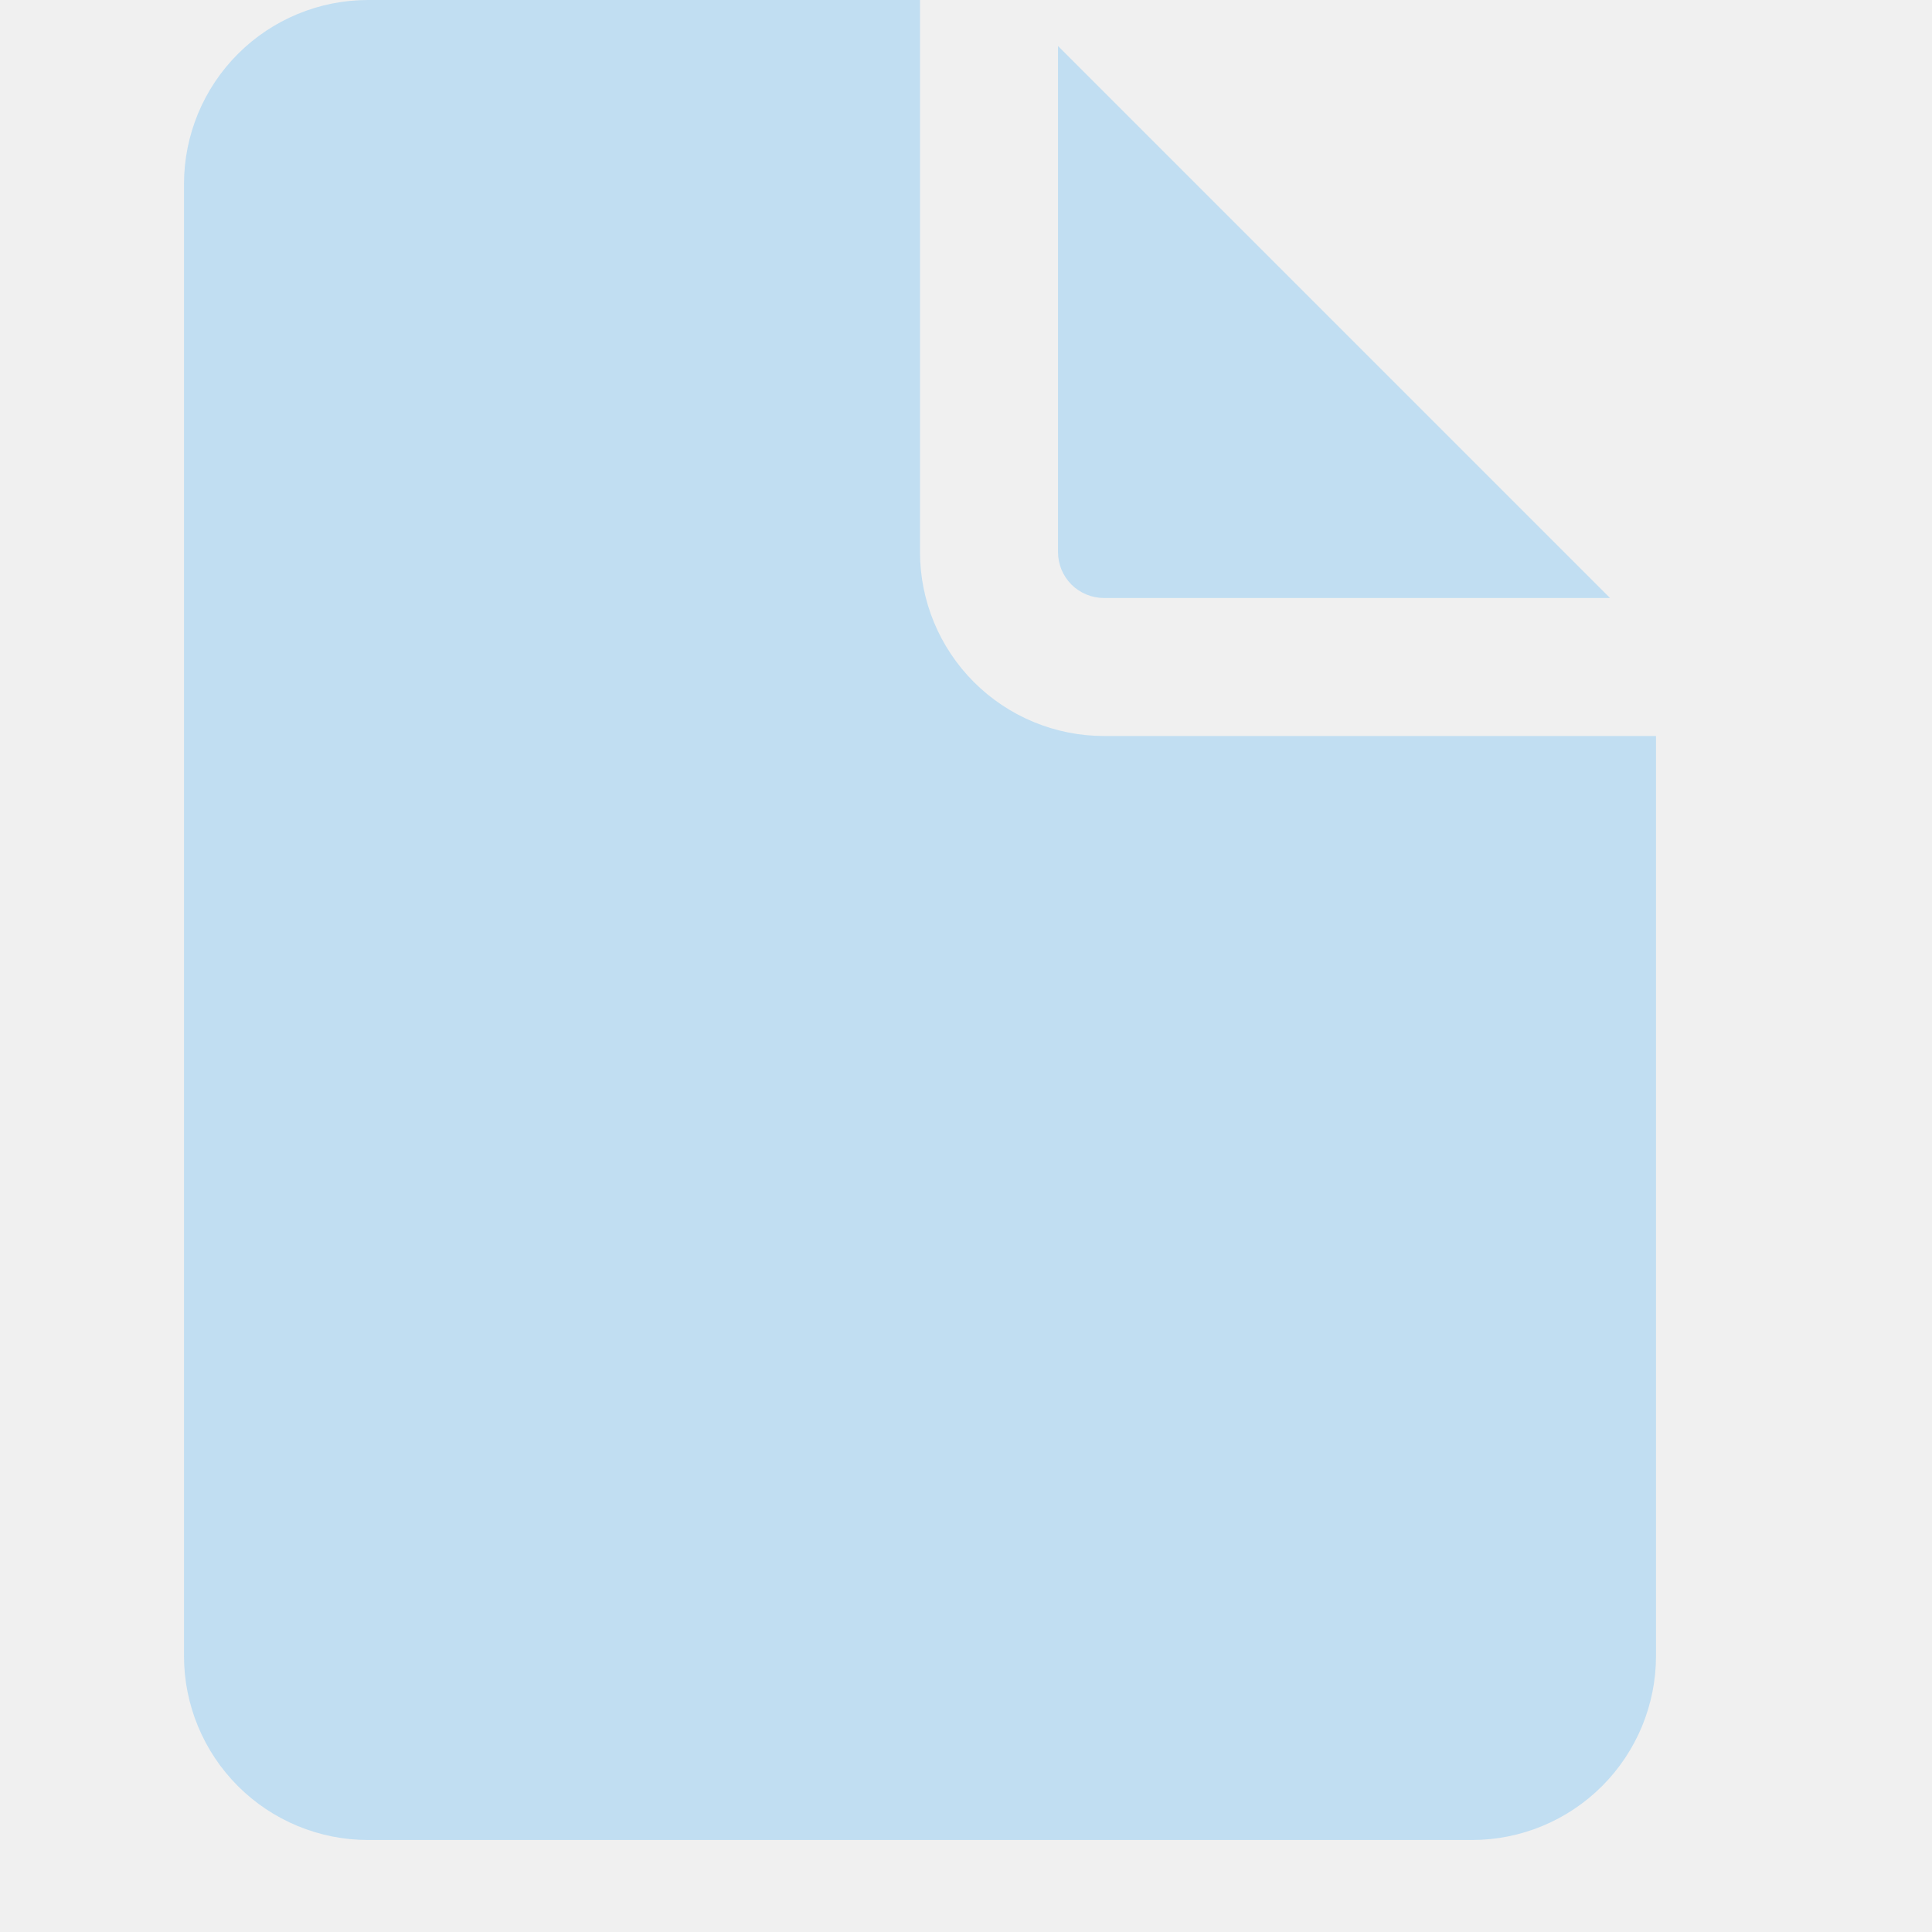
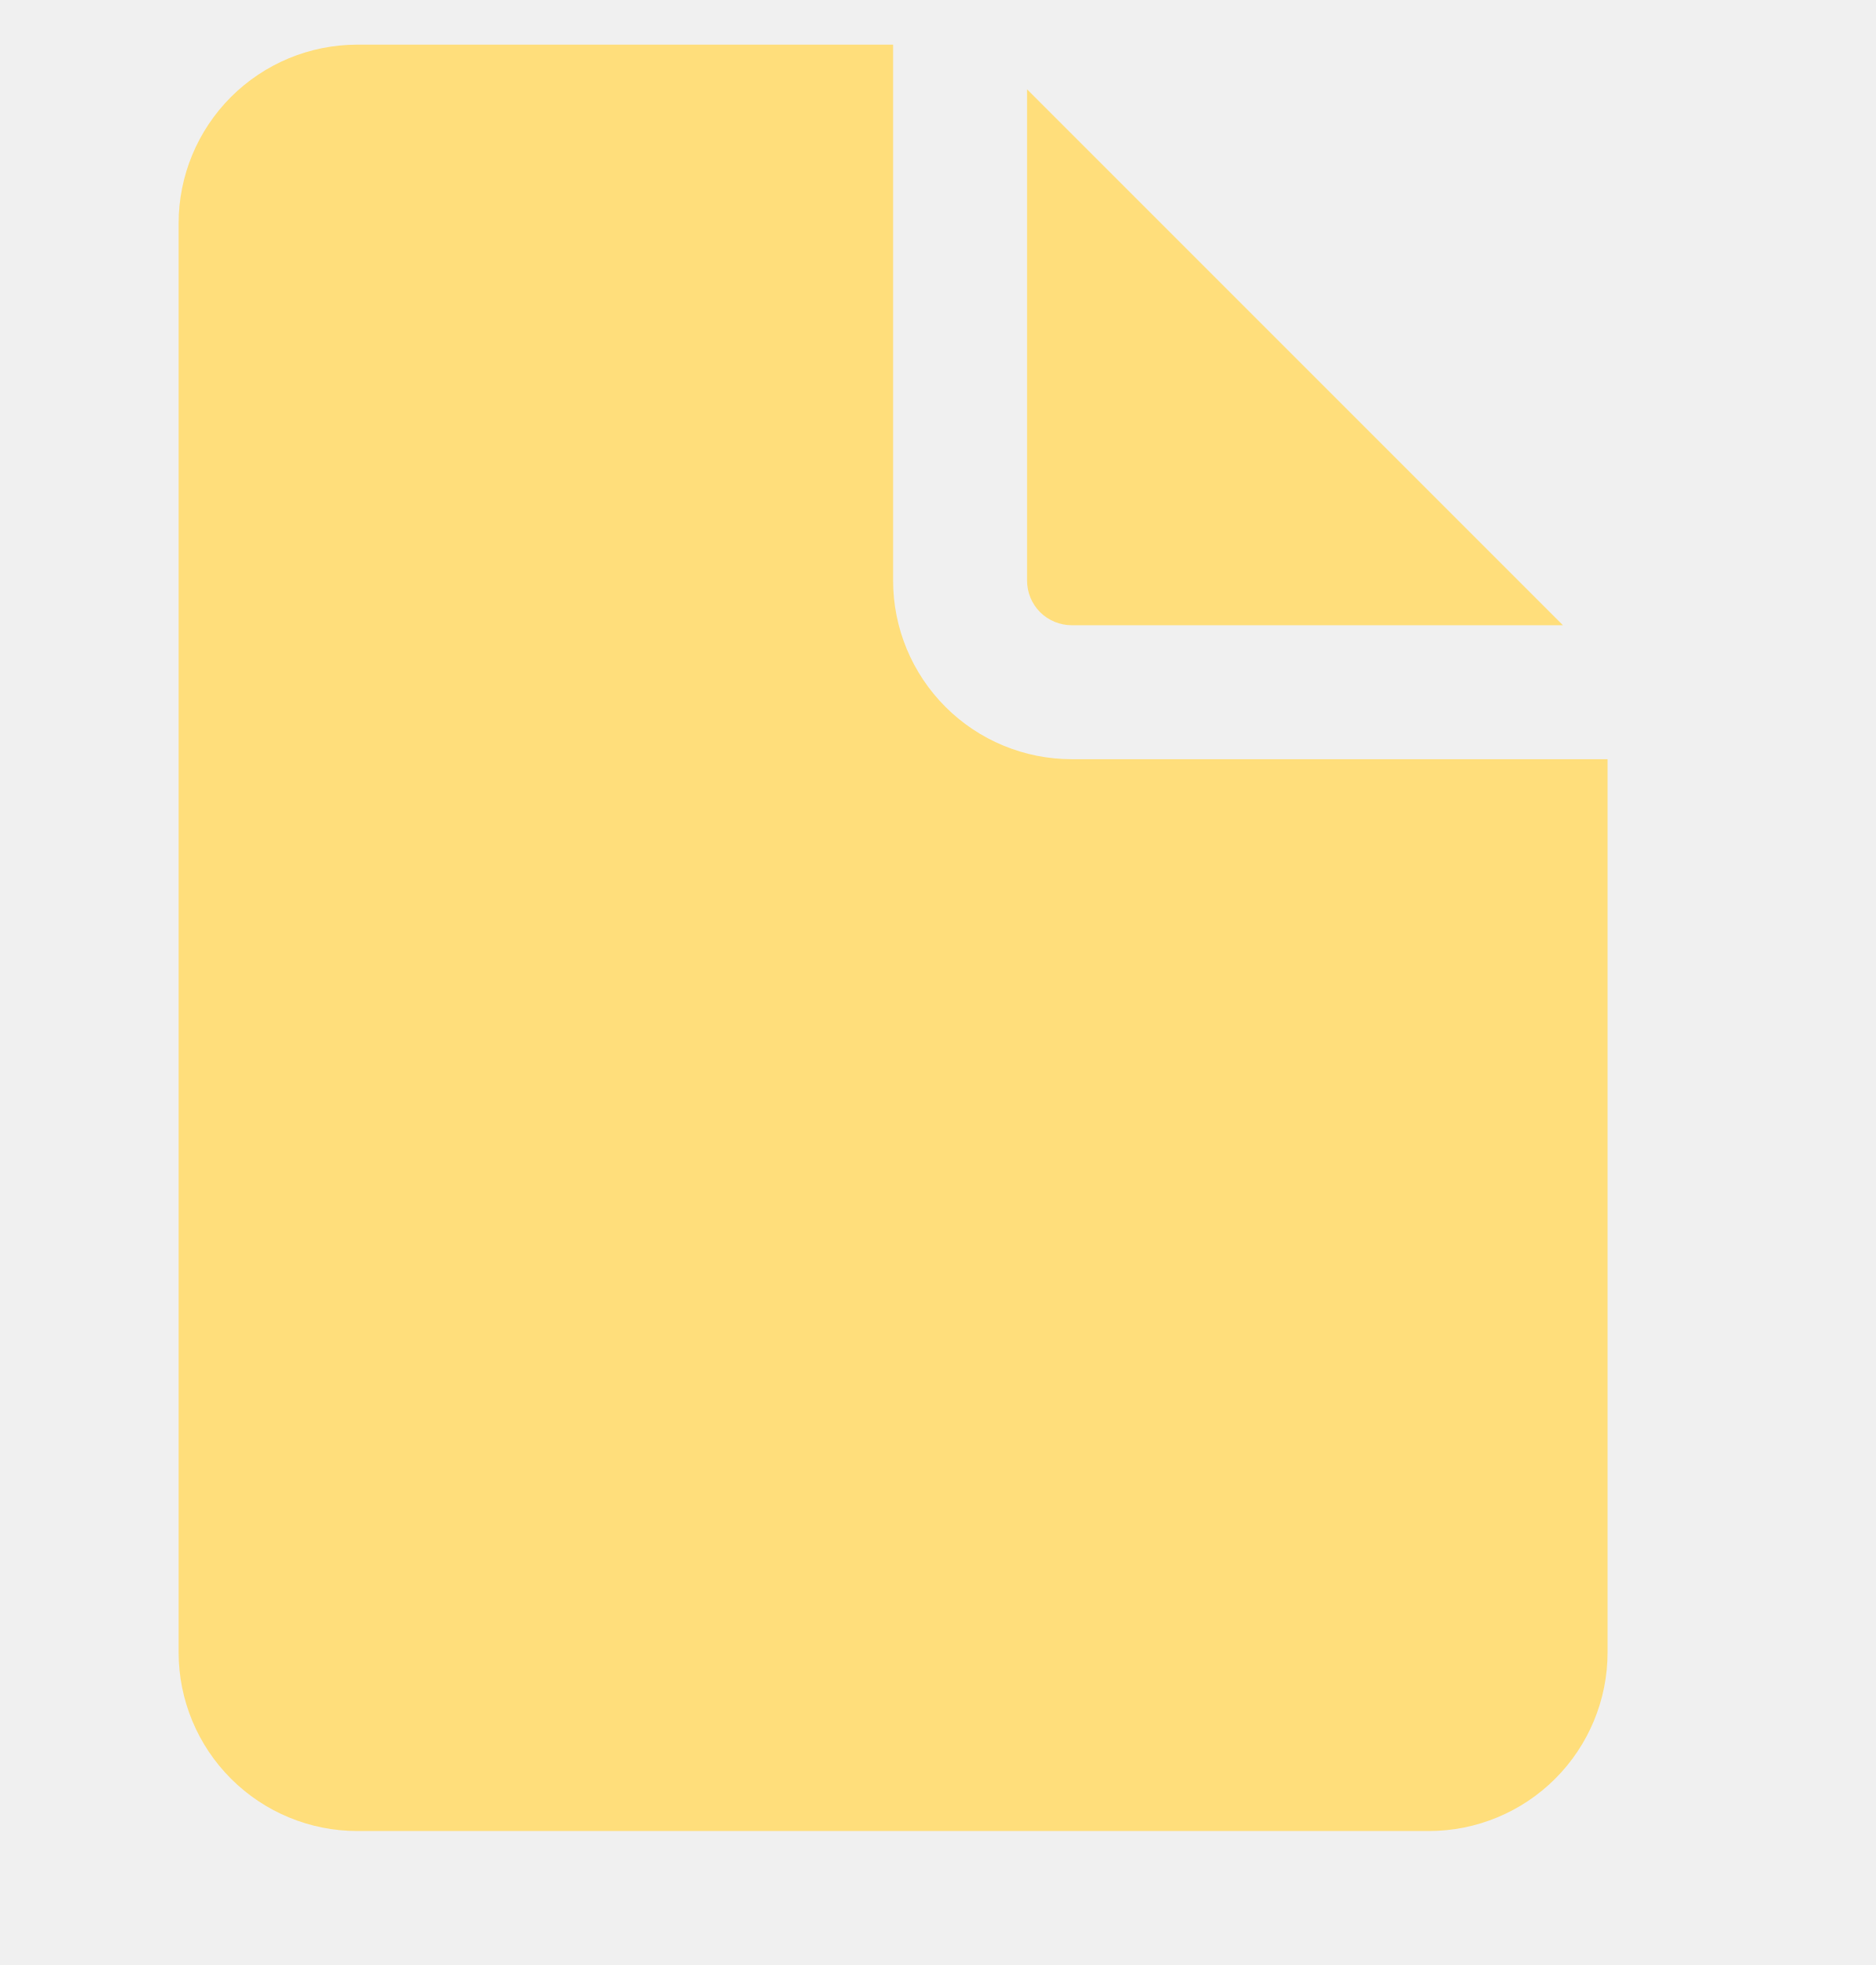
- <svg xmlns="http://www.w3.org/2000/svg" width="21" height="21" viewBox="0 0 21 21" fill="none">
-   <g clip-path="url(#clip0_13311_113423)">
-     <path d="M10 0V6C10 6.53 10.211 7.039 10.586 7.414C10.961 7.789 11.47 8 12 8H18V18C18 18.53 17.789 19.039 17.414 19.414C17.039 19.789 16.53 20 16 20H4C3.47 20 2.961 19.789 2.586 19.414C2.211 19.039 2 18.53 2 18V2C2 1.47 2.211 0.961 2.586 0.586C2.961 0.211 3.47 0 4 0H10ZM11.5 0.5V6C11.5 6.133 11.553 6.26 11.646 6.354C11.74 6.447 11.867 6.5 12 6.5H17.5L11.5 0.5Z" fill="#C1DEF2" />
+ <svg xmlns="http://www.w3.org/2000/svg" width="21" height="22" viewBox="0 0 21 22" fill="none">
+   <g clip-path="url(#clip0_15944_154620)">
+     <path d="M10 0.5V6.5C10 7.03 10.211 7.539 10.586 7.914C10.961 8.289 11.47 8.5 12 8.5H18V18.5C18 19.03 17.789 19.539 17.414 19.914C17.039 20.289 16.53 20.5 16 20.5H4C3.47 20.5 2.961 20.289 2.586 19.914C2.211 19.539 2 19.03 2 18.5V2.5C2 1.97 2.211 1.461 2.586 1.086C2.961 0.711 3.47 0.5 4 0.5H10ZM11.5 1V6.5C11.5 6.633 11.553 6.76 11.646 6.854C11.74 6.947 11.867 7 12 7H17.5L11.5 1Z" fill="#FFDE7B" />
  </g>
  <defs>
-     <clipPath id="clip0_13311_113423">
-       <rect width="20" height="20" fill="white" />
+     <clipPath id="clip0_15944_154620">
+       <rect width="21" height="21" fill="white" transform="translate(0 0.5)" />
    </clipPath>
  </defs>
</svg>
